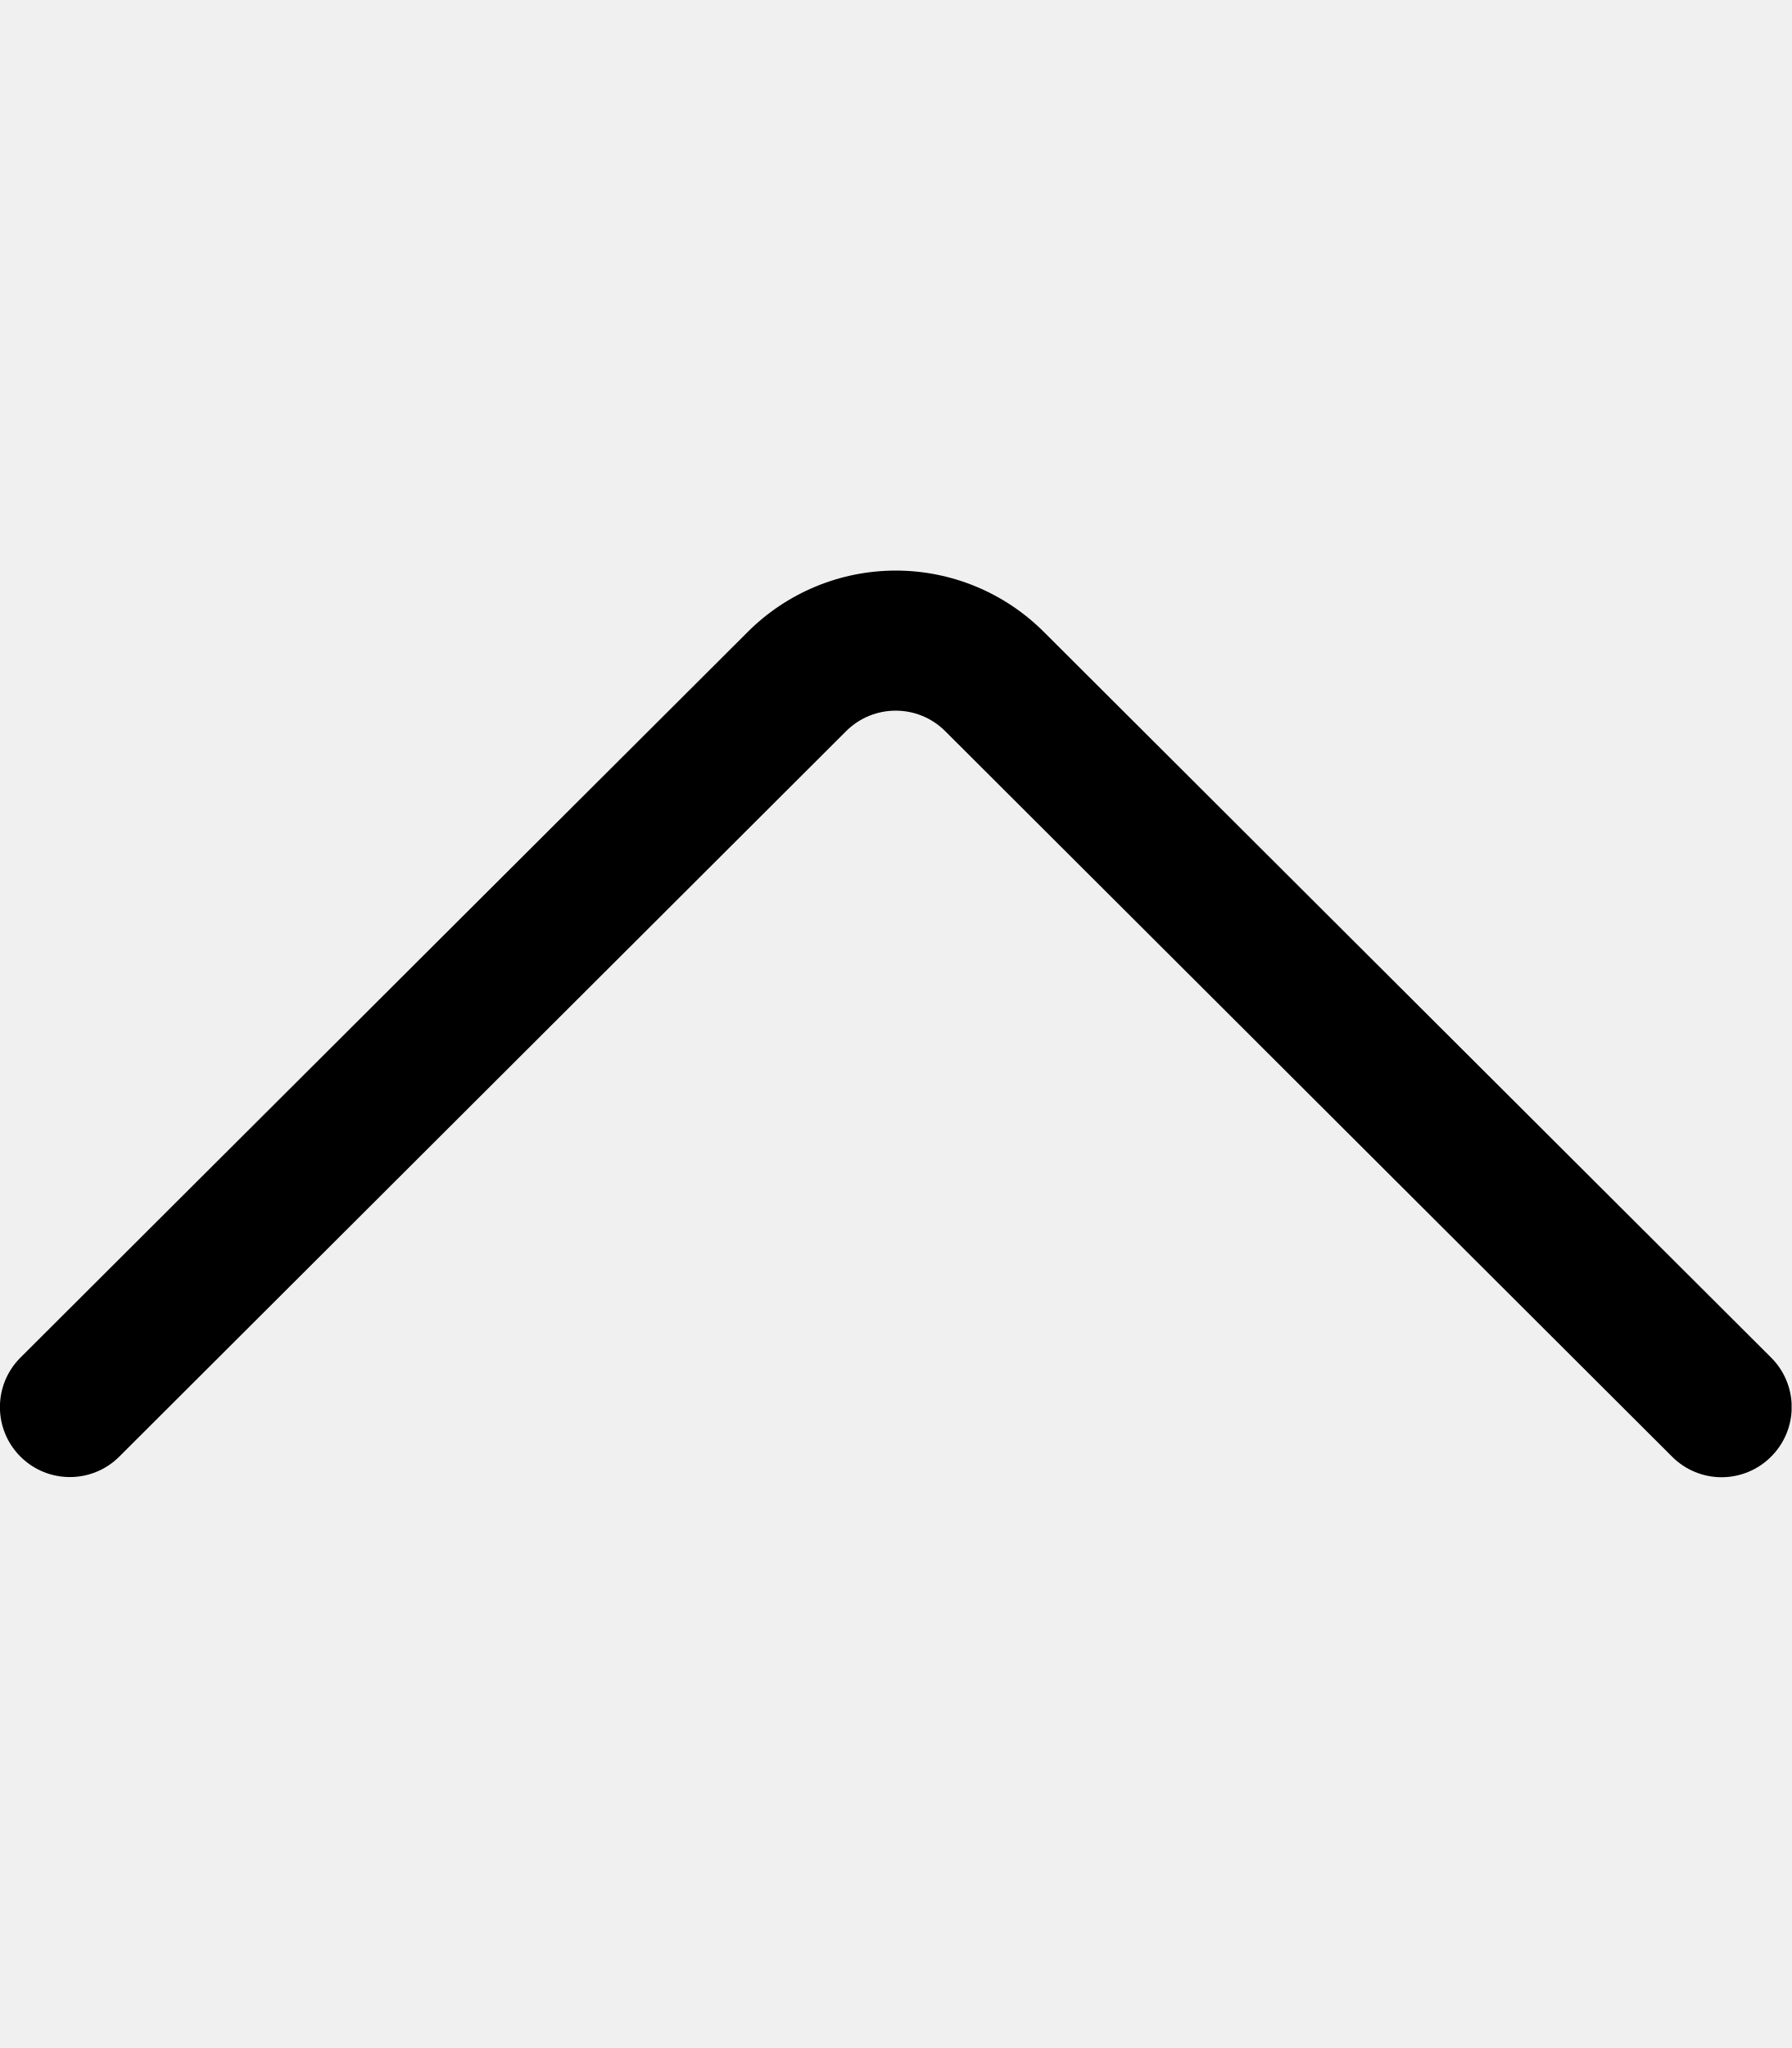
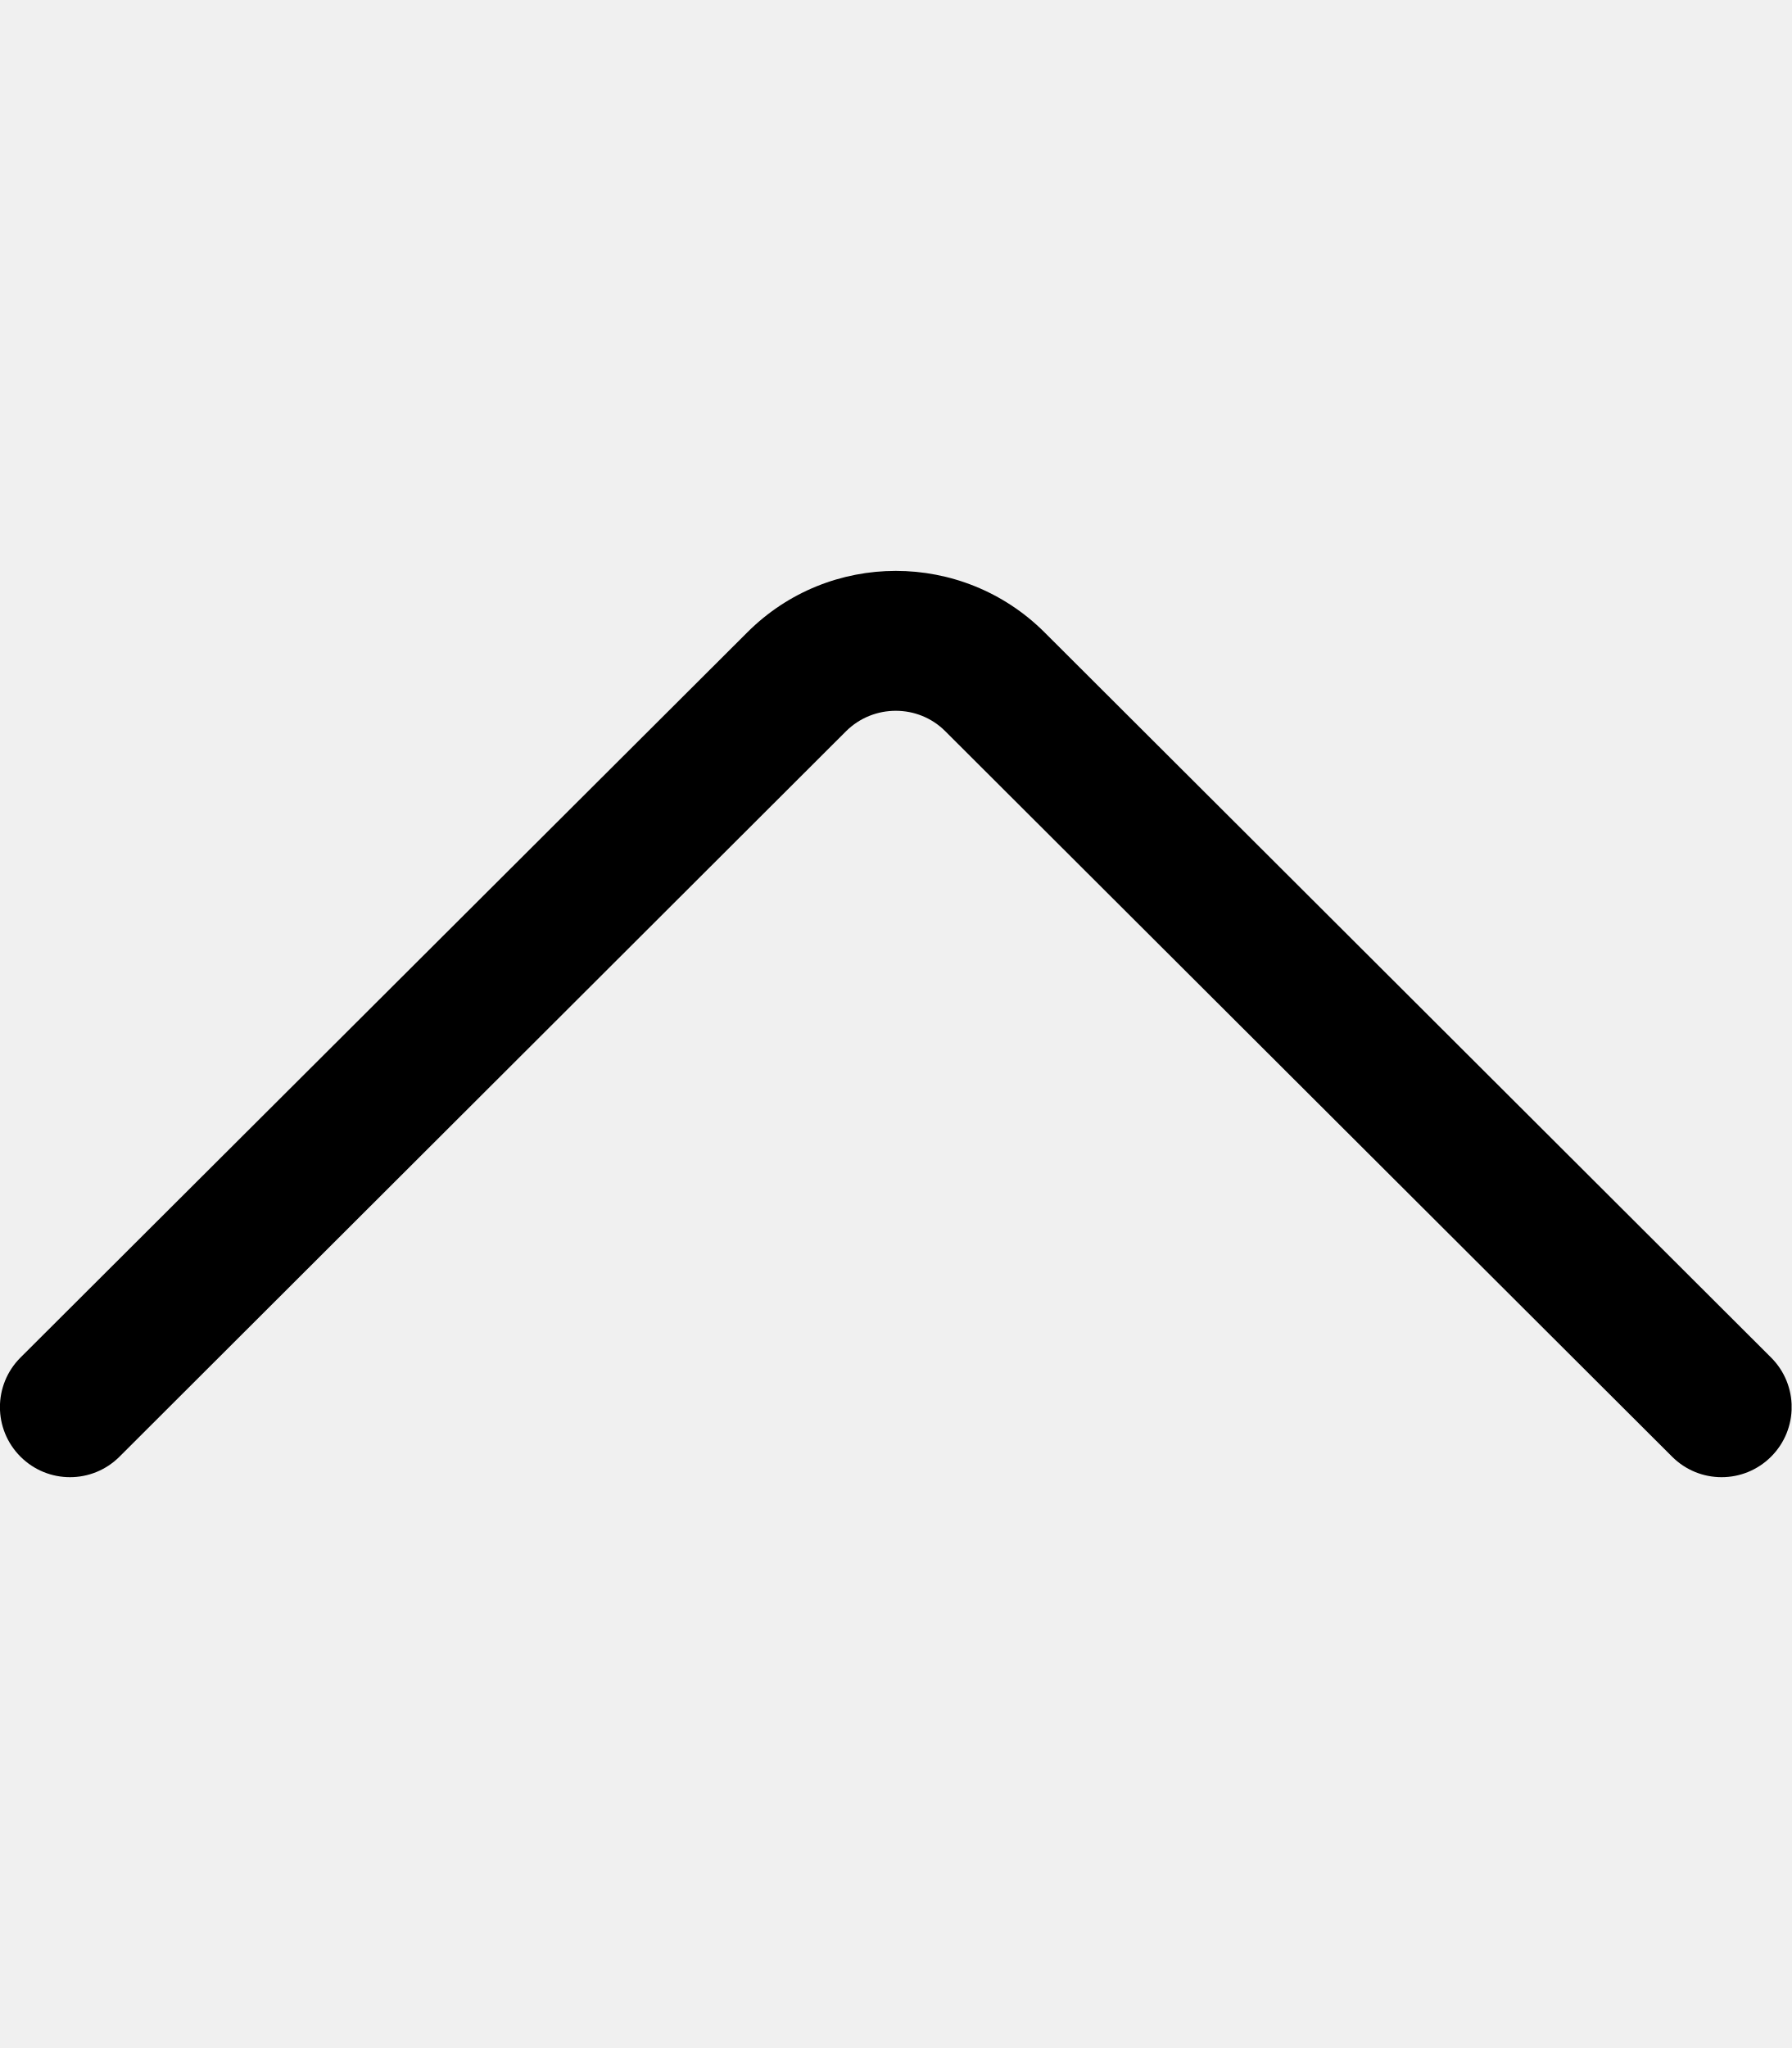
- <svg xmlns="http://www.w3.org/2000/svg" width="7" height="8">
+ <svg xmlns="http://www.w3.org/2000/svg" width="7" height="8" viewBox="0 0 7 8">
  <g clip-path="url(#clip0)">
-     <path d="M6.92 5.69a.273.273 0 01-.387 0l-2.84-2.834a.274.274 0 00-.387 0L.466 5.69a.273.273 0 01-.386-.387L2.92 2.47a.818.818 0 011.16 0l2.84 2.833a.273.273 0 010 .387z" />
+     <path d="M6.92 5.69C6.813 5.797 6.64 5.797 6.533 5.69L3.693 2.856C3.587 2.75 3.413 2.75 3.306 2.856L0.467 5.69C0.36 5.797 0.187 5.797 0.08 5.69C-0.027 5.583 -0.027 5.41 0.08 5.303L2.92 2.47C3.08 2.31 3.29 2.23 3.5 2.23C3.71 2.23 3.92 2.31 4.08 2.469L6.92 5.303C7.027 5.41 7.027 5.583 6.92 5.69Z" />
  </g>
  <defs>
    <clipPath id="clip0">
-       <path fill="#fff" transform="matrix(1 0 0 -1 0 7.5)" d="M0 0h7v7H0z" />
+       <rect width="7" height="7" fill="white" transform="matrix(1 0 0 -1 0 7.5)" />
    </clipPath>
  </defs>
</svg>
